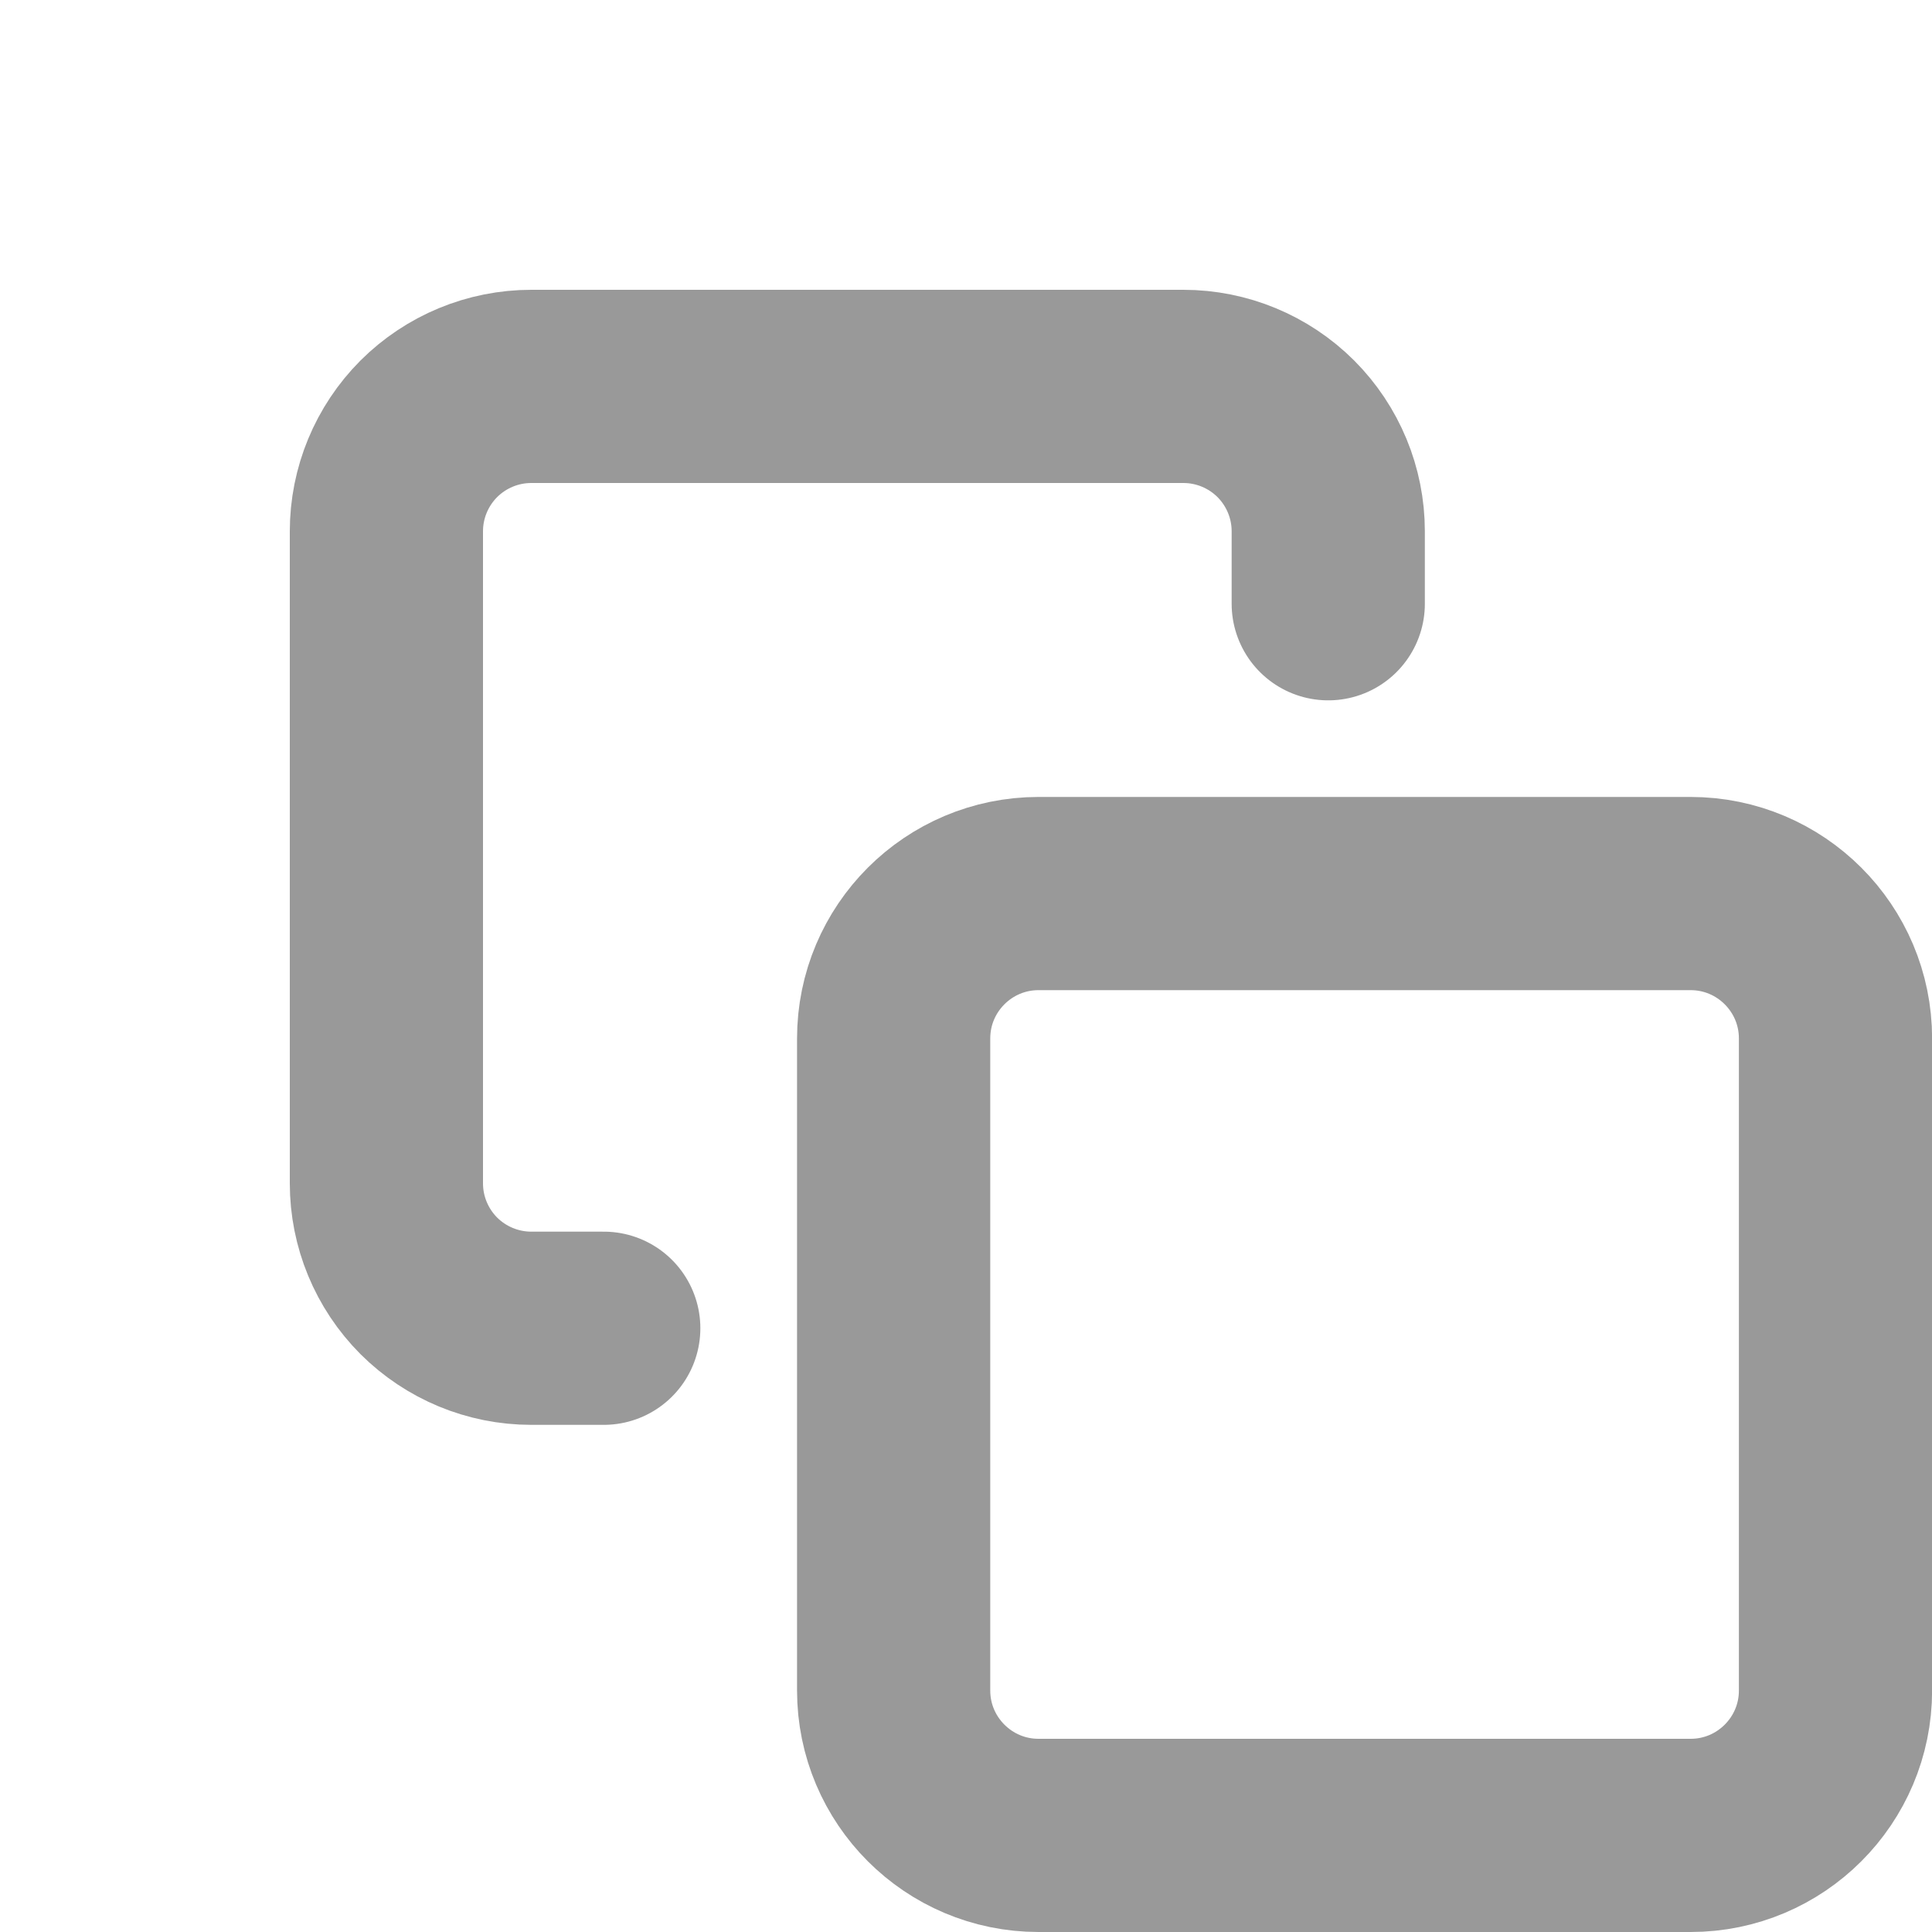
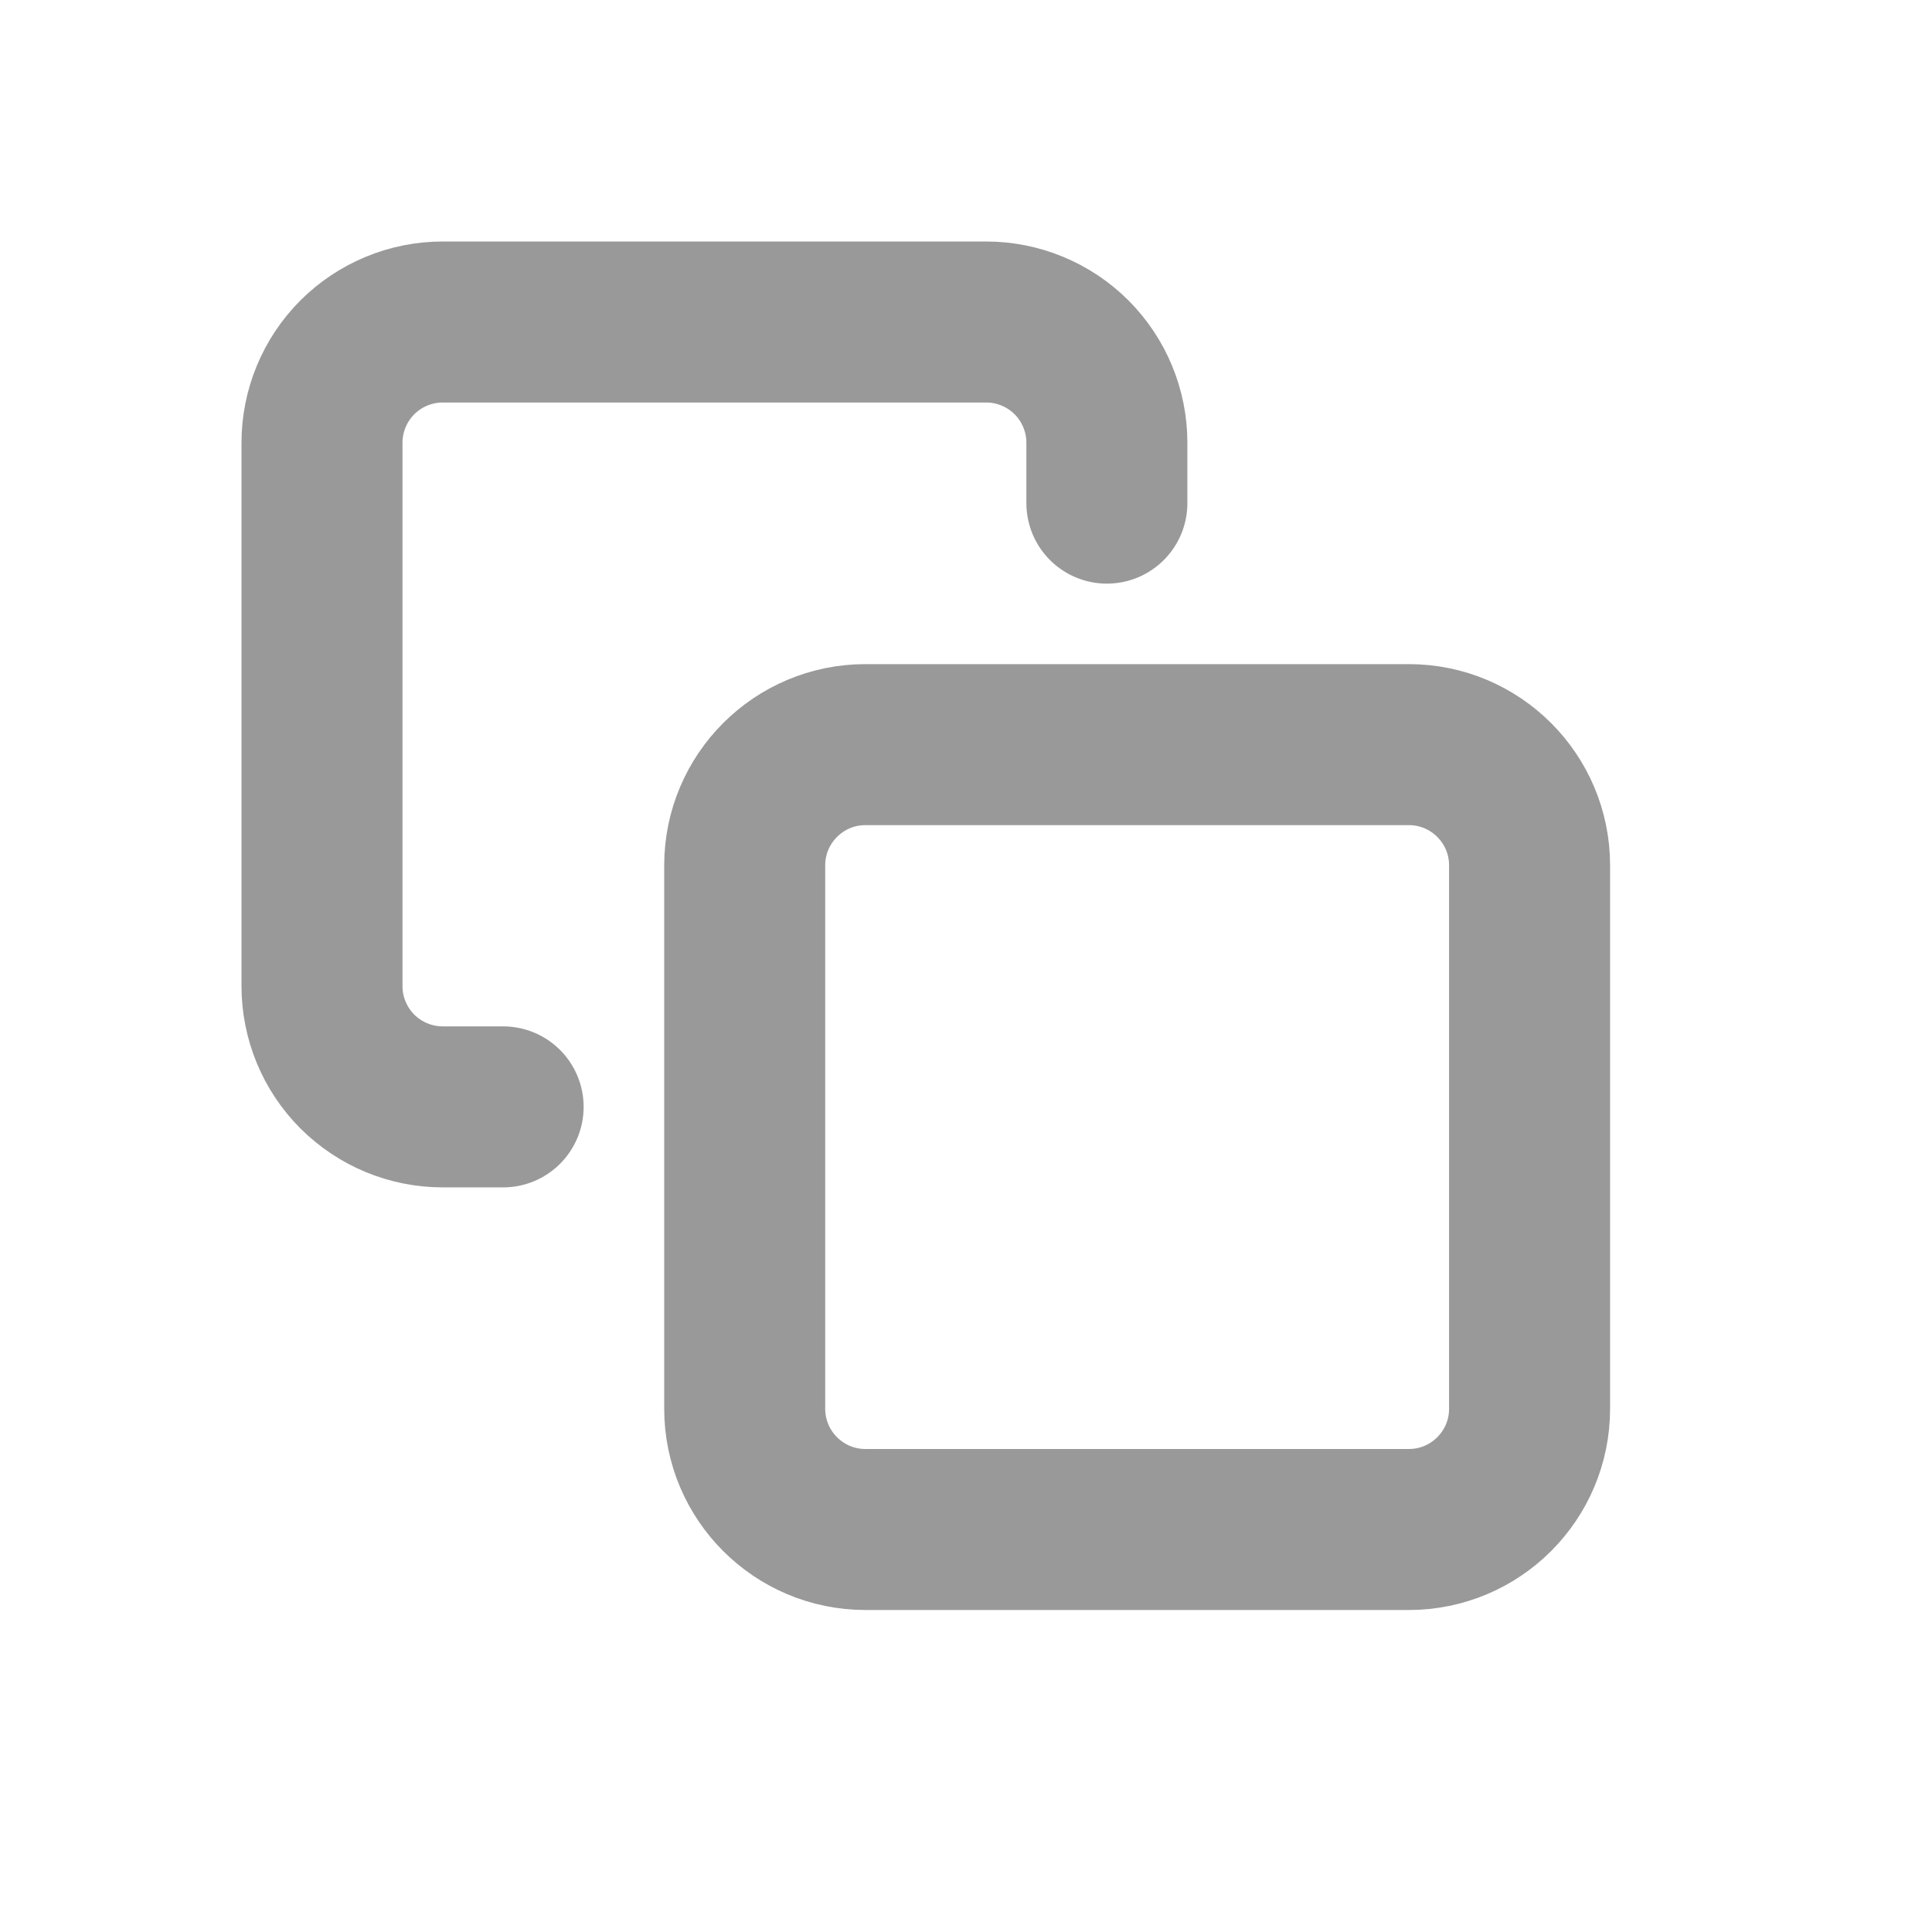
- <svg xmlns="http://www.w3.org/2000/svg" width="20" height="20" viewBox="0 0 20 20" fill="none">
+ <svg xmlns="http://www.w3.org/2000/svg" width="24" height="24" viewBox="0 0 24 24" fill="none">
  <g opacity="0.4">
    <path d="M17.501 9.25H10.751C9.923 9.25 9.251 9.922 9.251 10.75V17.5C9.251 18.328 9.923 19 10.751 19H17.501C18.329 19 19.001 18.328 19.001 17.5V10.75C19.001 9.922 18.329 9.25 17.501 9.25Z" stroke="black" stroke-width="2" stroke-linecap="round" stroke-linejoin="round" />
    <path d="M6.25 13.75H5.5C5.102 13.75 4.721 13.592 4.439 13.311C4.158 13.029 4 12.648 4 12.25V5.5C4 5.102 4.158 4.721 4.439 4.439C4.721 4.158 5.102 4 5.5 4H12.25C12.648 4 13.029 4.158 13.311 4.439C13.592 4.721 13.75 5.102 13.75 5.5V6.25" stroke="black" stroke-width="2" stroke-linecap="round" stroke-linejoin="round" />
  </g>
</svg>
